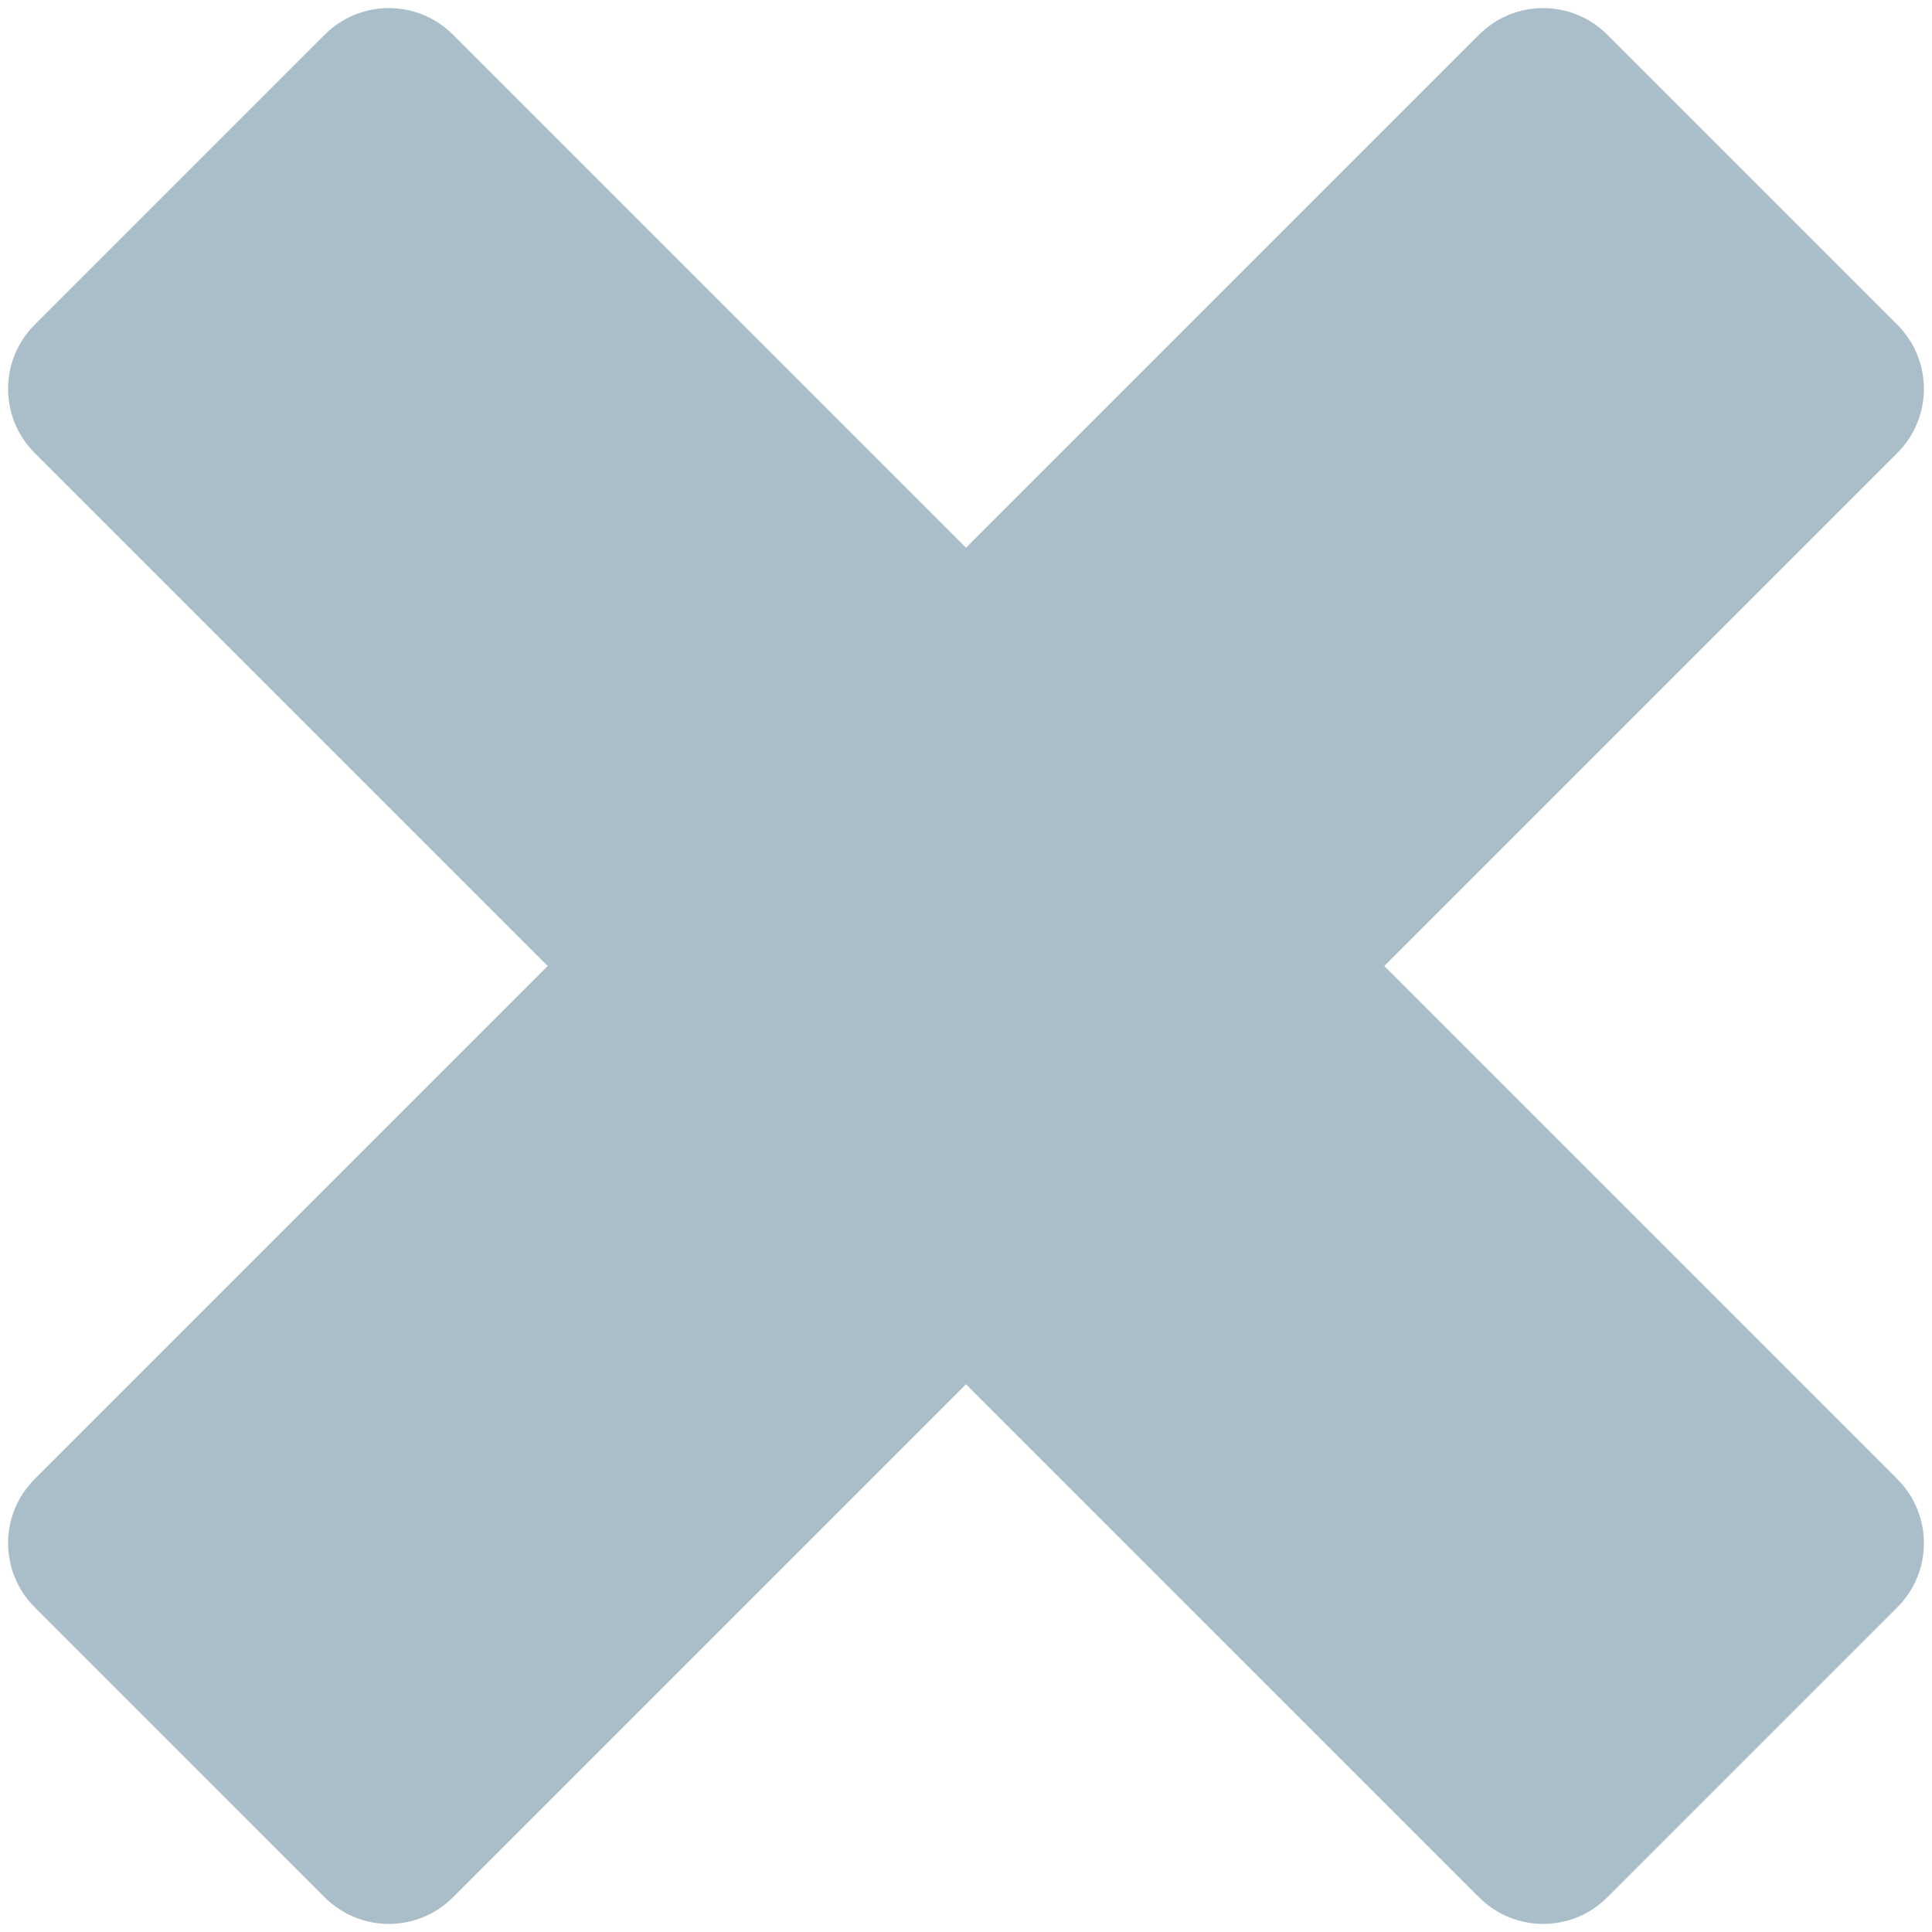
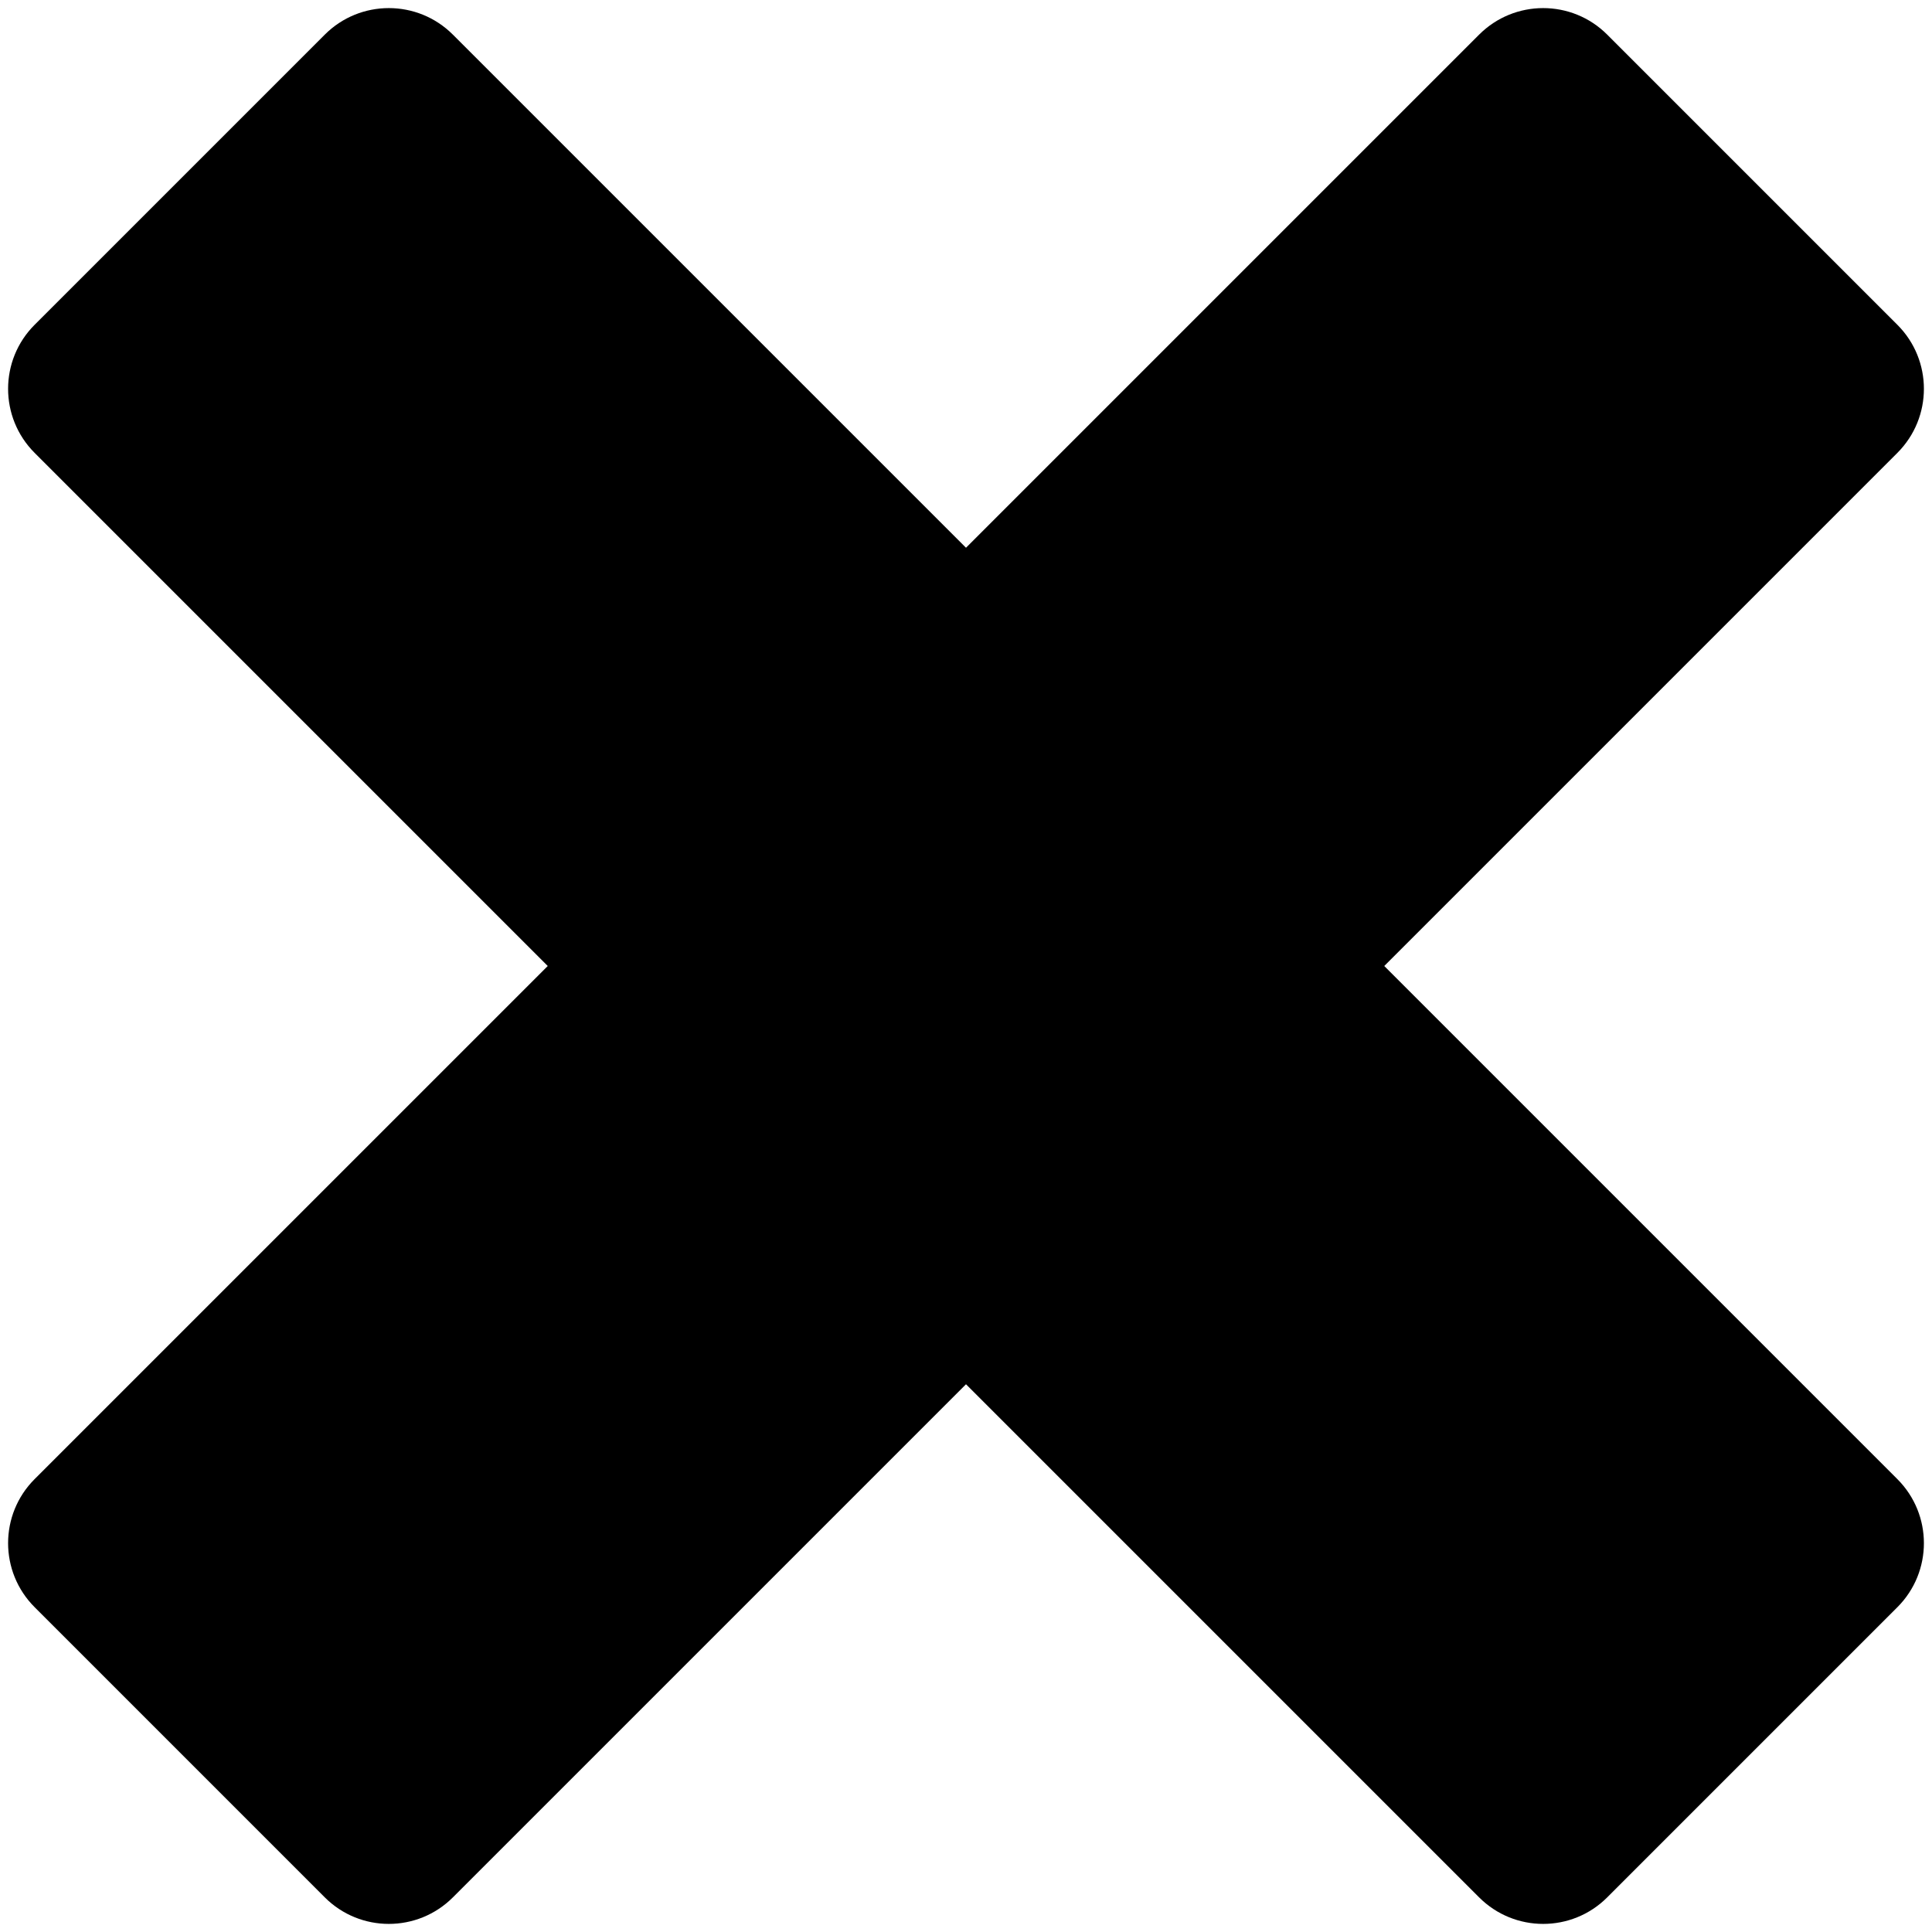
- <svg xmlns="http://www.w3.org/2000/svg" width="64" height="64">
-   <path d="M15.002 1.147 32 18.145 48.998 1.147a3 3 0 0 1 4.243 0l9.612 9.612a3 3 0 0 1 0 4.243L45.855 32l16.998 16.998a3 3 0 0 1 0 4.243l-9.612 9.612a3 3 0 0 1-4.243 0L32 45.855 15.002 62.853a3 3 0 0 1-4.243 0L1.147 53.24a3 3 0 0 1 0-4.243L18.145 32 1.147 15.002a3 3 0 0 1 0-4.243l9.612-9.612a3 3 0 0 1 4.243 0Z" fill="#A9BEC8" fill-rule="evenodd" />
+ <svg xmlns="http://www.w3.org/2000/svg" viewBox="0 0 64 64">
+   <path d="M15.002 1.147 32 18.145 48.998 1.147a3 3 0 0 1 4.243 0l9.612 9.612a3 3 0 0 1 0 4.243L45.855 32l16.998 16.998a3 3 0 0 1 0 4.243l-9.612 9.612a3 3 0 0 1-4.243 0L32 45.855 15.002 62.853a3 3 0 0 1-4.243 0L1.147 53.24a3 3 0 0 1 0-4.243L18.145 32 1.147 15.002a3 3 0 0 1 0-4.243l9.612-9.612a3 3 0 0 1 4.243 0Z" fill-rule="evenodd" />
</svg>
